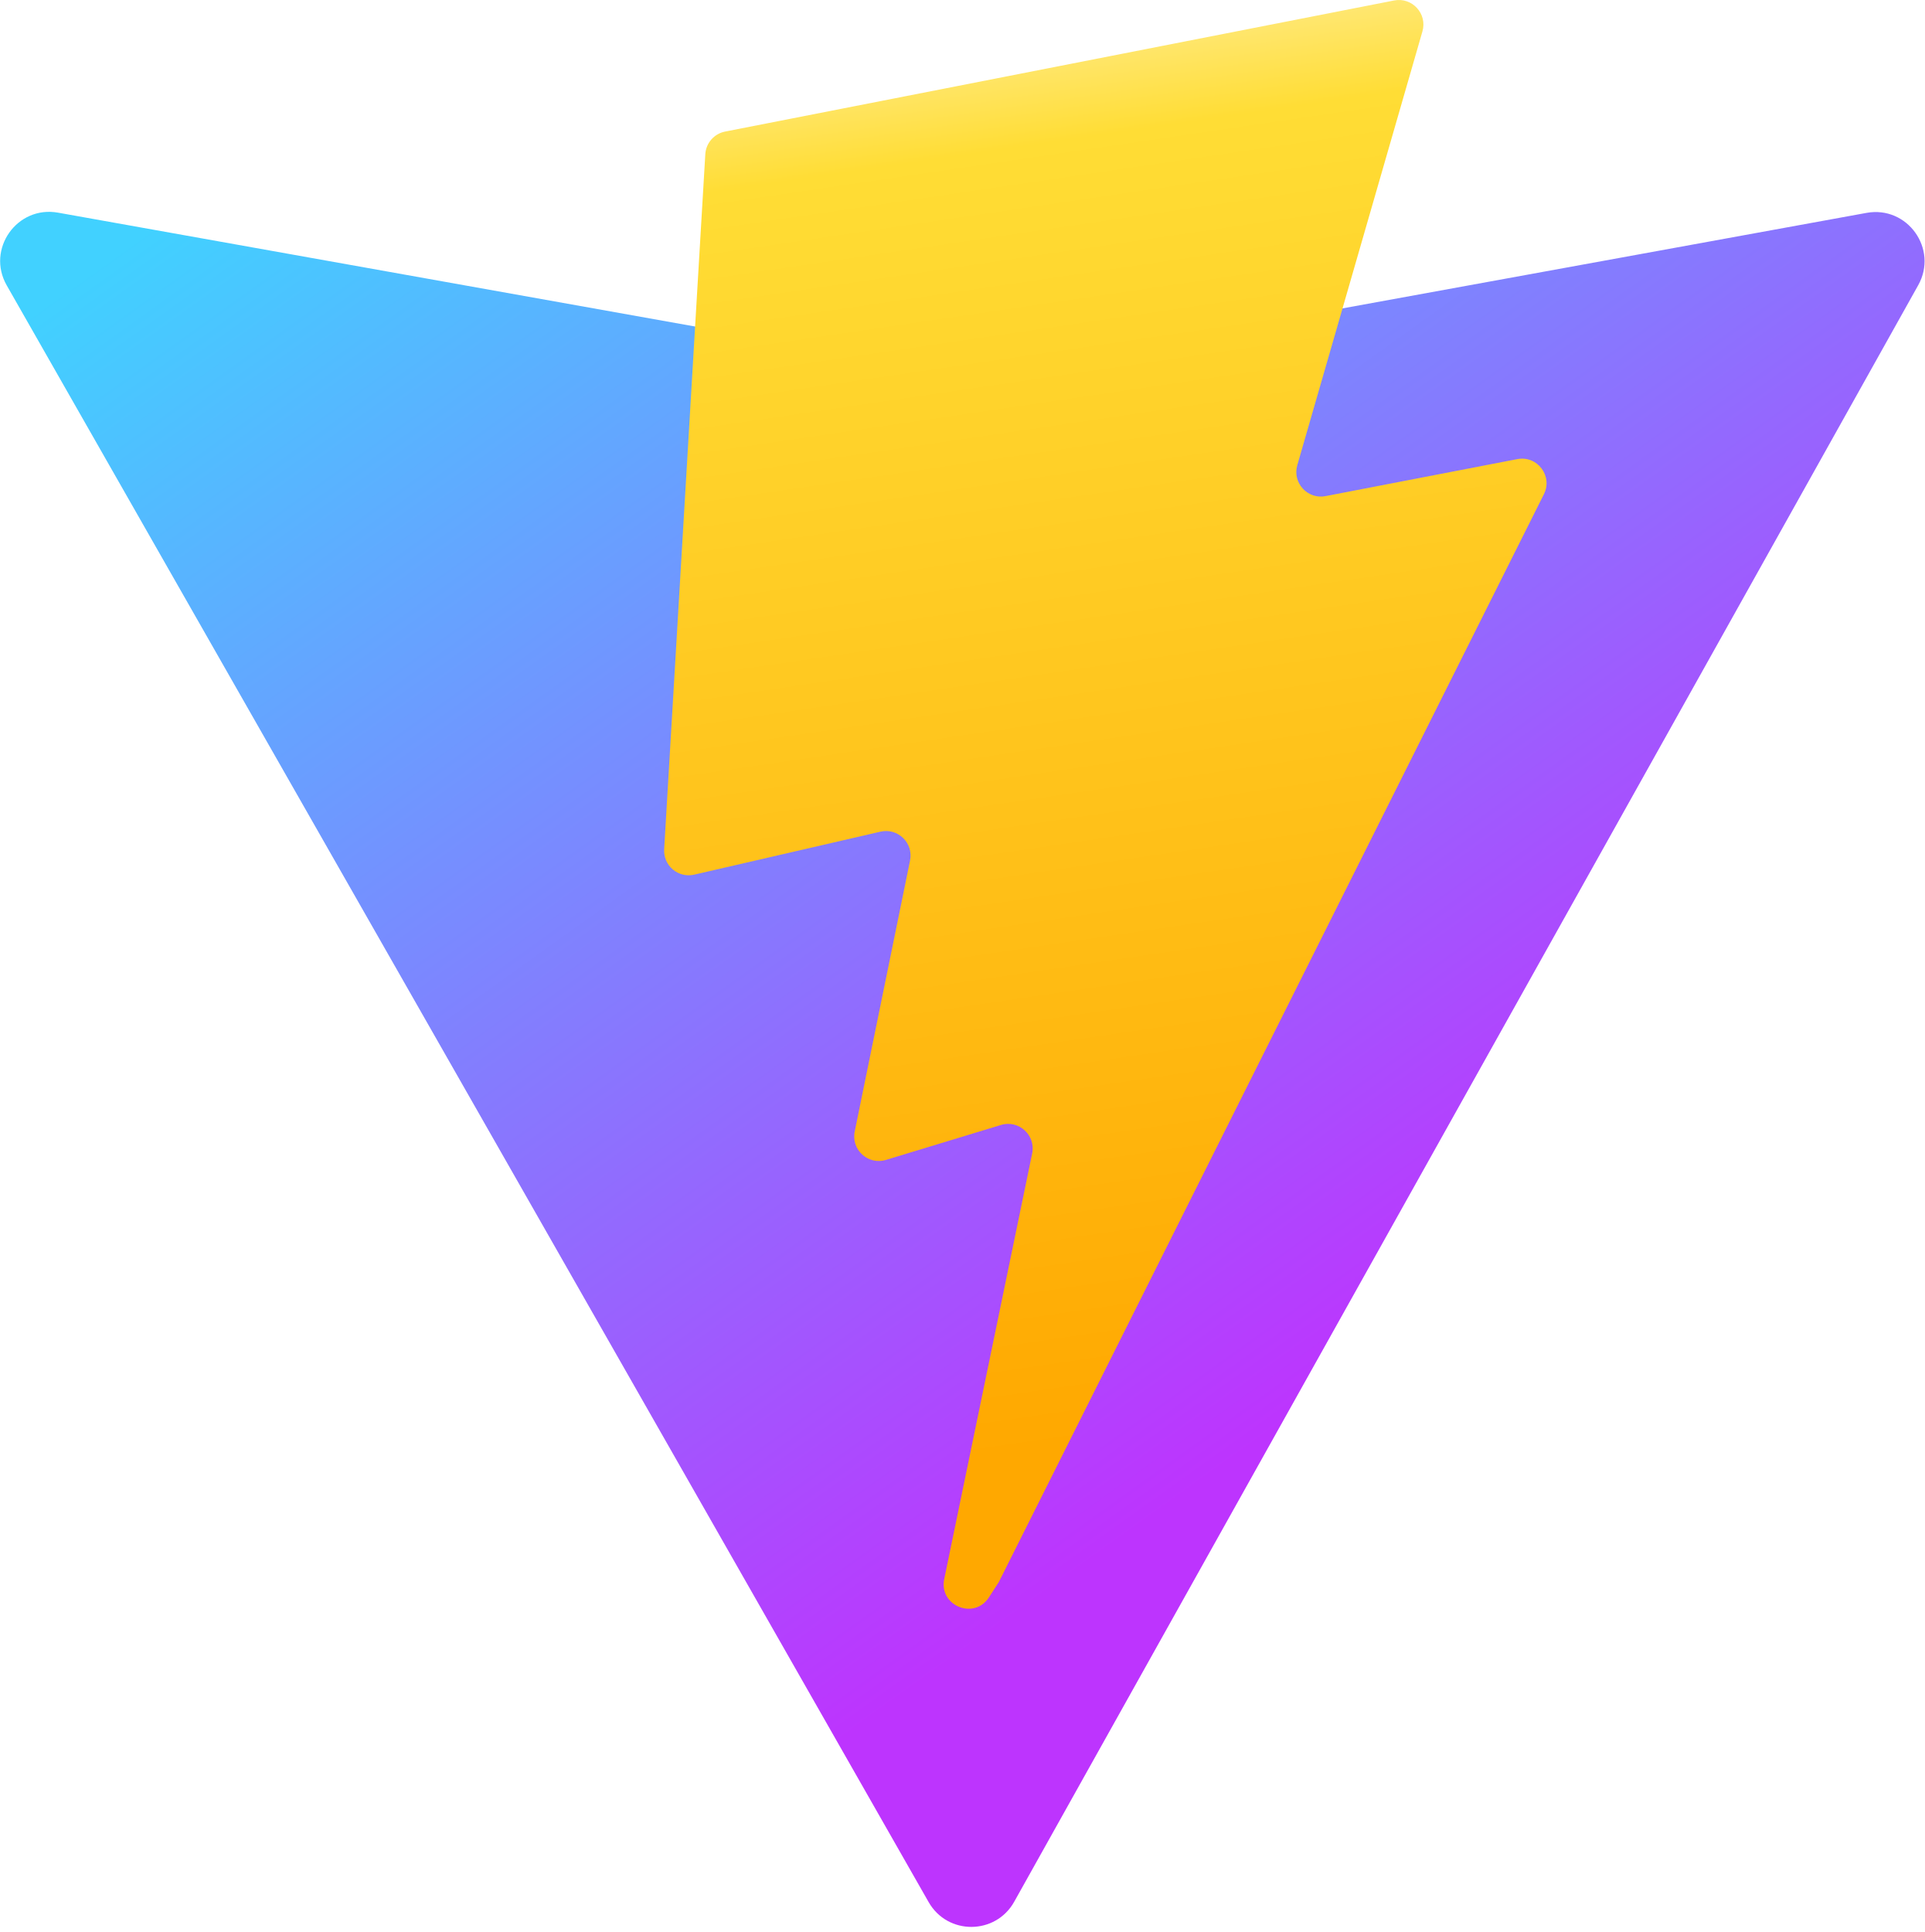
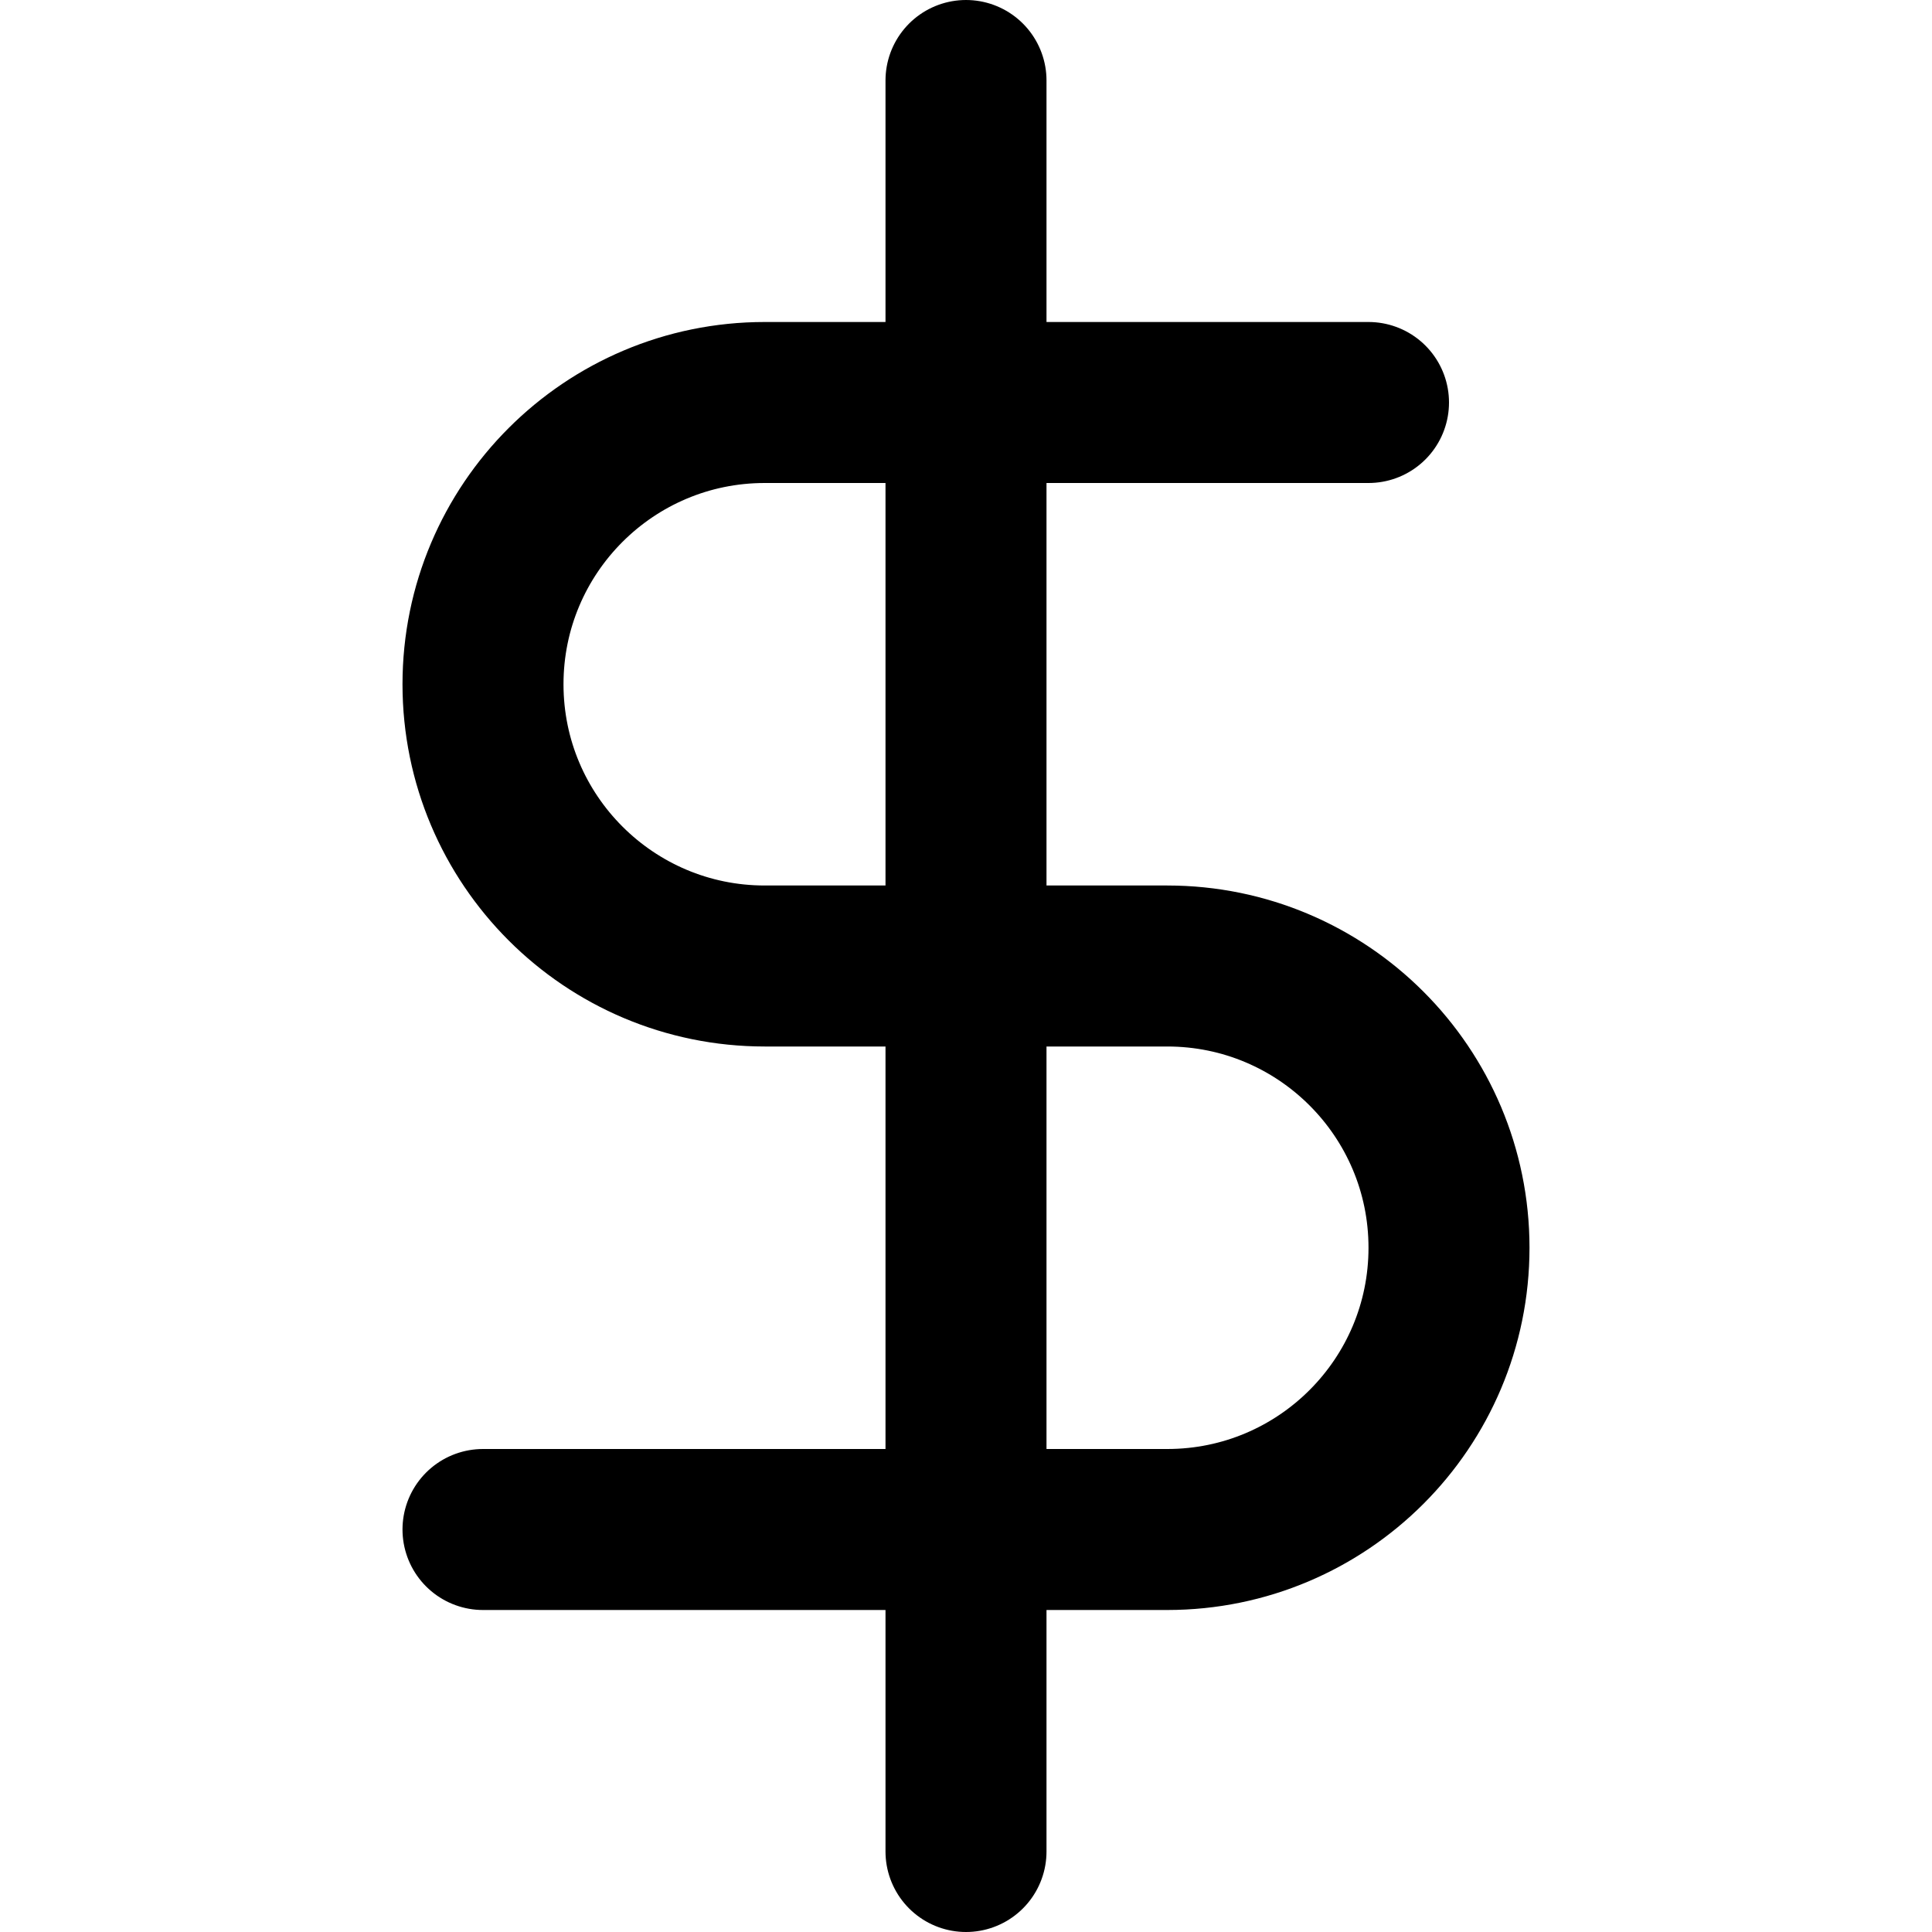
- <svg xmlns="http://www.w3.org/2000/svg" aria-hidden="true" role="img" class="iconify iconify--logos" width="31.88" height="32" preserveAspectRatio="xMidYMid meet" viewBox="0 0 256 257">
-   <defs>
-     <linearGradient id="IconifyId1813088fe1fbc01fb466" x1="-.828%" x2="57.636%" y1="7.652%" y2="78.411%">
-       <stop offset="0%" stop-color="#41D1FF" />
-       <stop offset="100%" stop-color="#BD34FE" />
-     </linearGradient>
-     <linearGradient id="IconifyId1813088fe1fbc01fb467" x1="43.376%" x2="50.316%" y1="2.242%" y2="89.03%">
-       <stop offset="0%" stop-color="#FFEA83" />
-       <stop offset="8.333%" stop-color="#FFDD35" />
-       <stop offset="100%" stop-color="#FFA800" />
-     </linearGradient>
-   </defs>
-   <path fill="url(#IconifyId1813088fe1fbc01fb466)" d="M255.153 37.938L134.897 252.976c-2.483 4.44-8.862 4.466-11.382.048L.875 37.958c-2.746-4.814 1.371-10.646 6.827-9.67l120.385 21.517a6.537 6.537 0 0 0 2.322-.004l117.867-21.483c5.438-.991 9.574 4.796 6.877 9.62Z" />
-   <path fill="url(#IconifyId1813088fe1fbc01fb467)" d="M185.432.063L96.44 17.501a3.268 3.268 0 0 0-2.634 3.014l-5.474 92.456a3.268 3.268 0 0 0 3.997 3.378l24.777-5.718c2.318-.535 4.413 1.507 3.936 3.838l-7.361 36.047c-.495 2.426 1.782 4.5 4.151 3.78l15.304-4.649c2.372-.72 4.652 1.36 4.15 3.788l-11.698 56.621c-.732 3.542 3.979 5.473 5.943 2.437l1.313-2.028l72.516-144.72c1.215-2.423-.88-5.186-3.54-4.672l-25.505 4.922c-2.396.462-4.435-1.77-3.759-4.114l16.646-57.705c.677-2.35-1.37-4.583-3.769-4.113Z" />
+ <svg xmlns="http://www.w3.org/2000/svg" width="24" height="24" viewBox="0 0 24 24" fill="none" stroke="#000000" stroke-width="2" stroke-linecap="round" stroke-linejoin="round">
+   <line x1="12" y1="1" x2="12" y2="23" />
+   <path d="M17 5H9.5a3.5 3.5 0 0 0 0 7h5a3.5 3.5 0 0 1 0 7H6" />
</svg>
